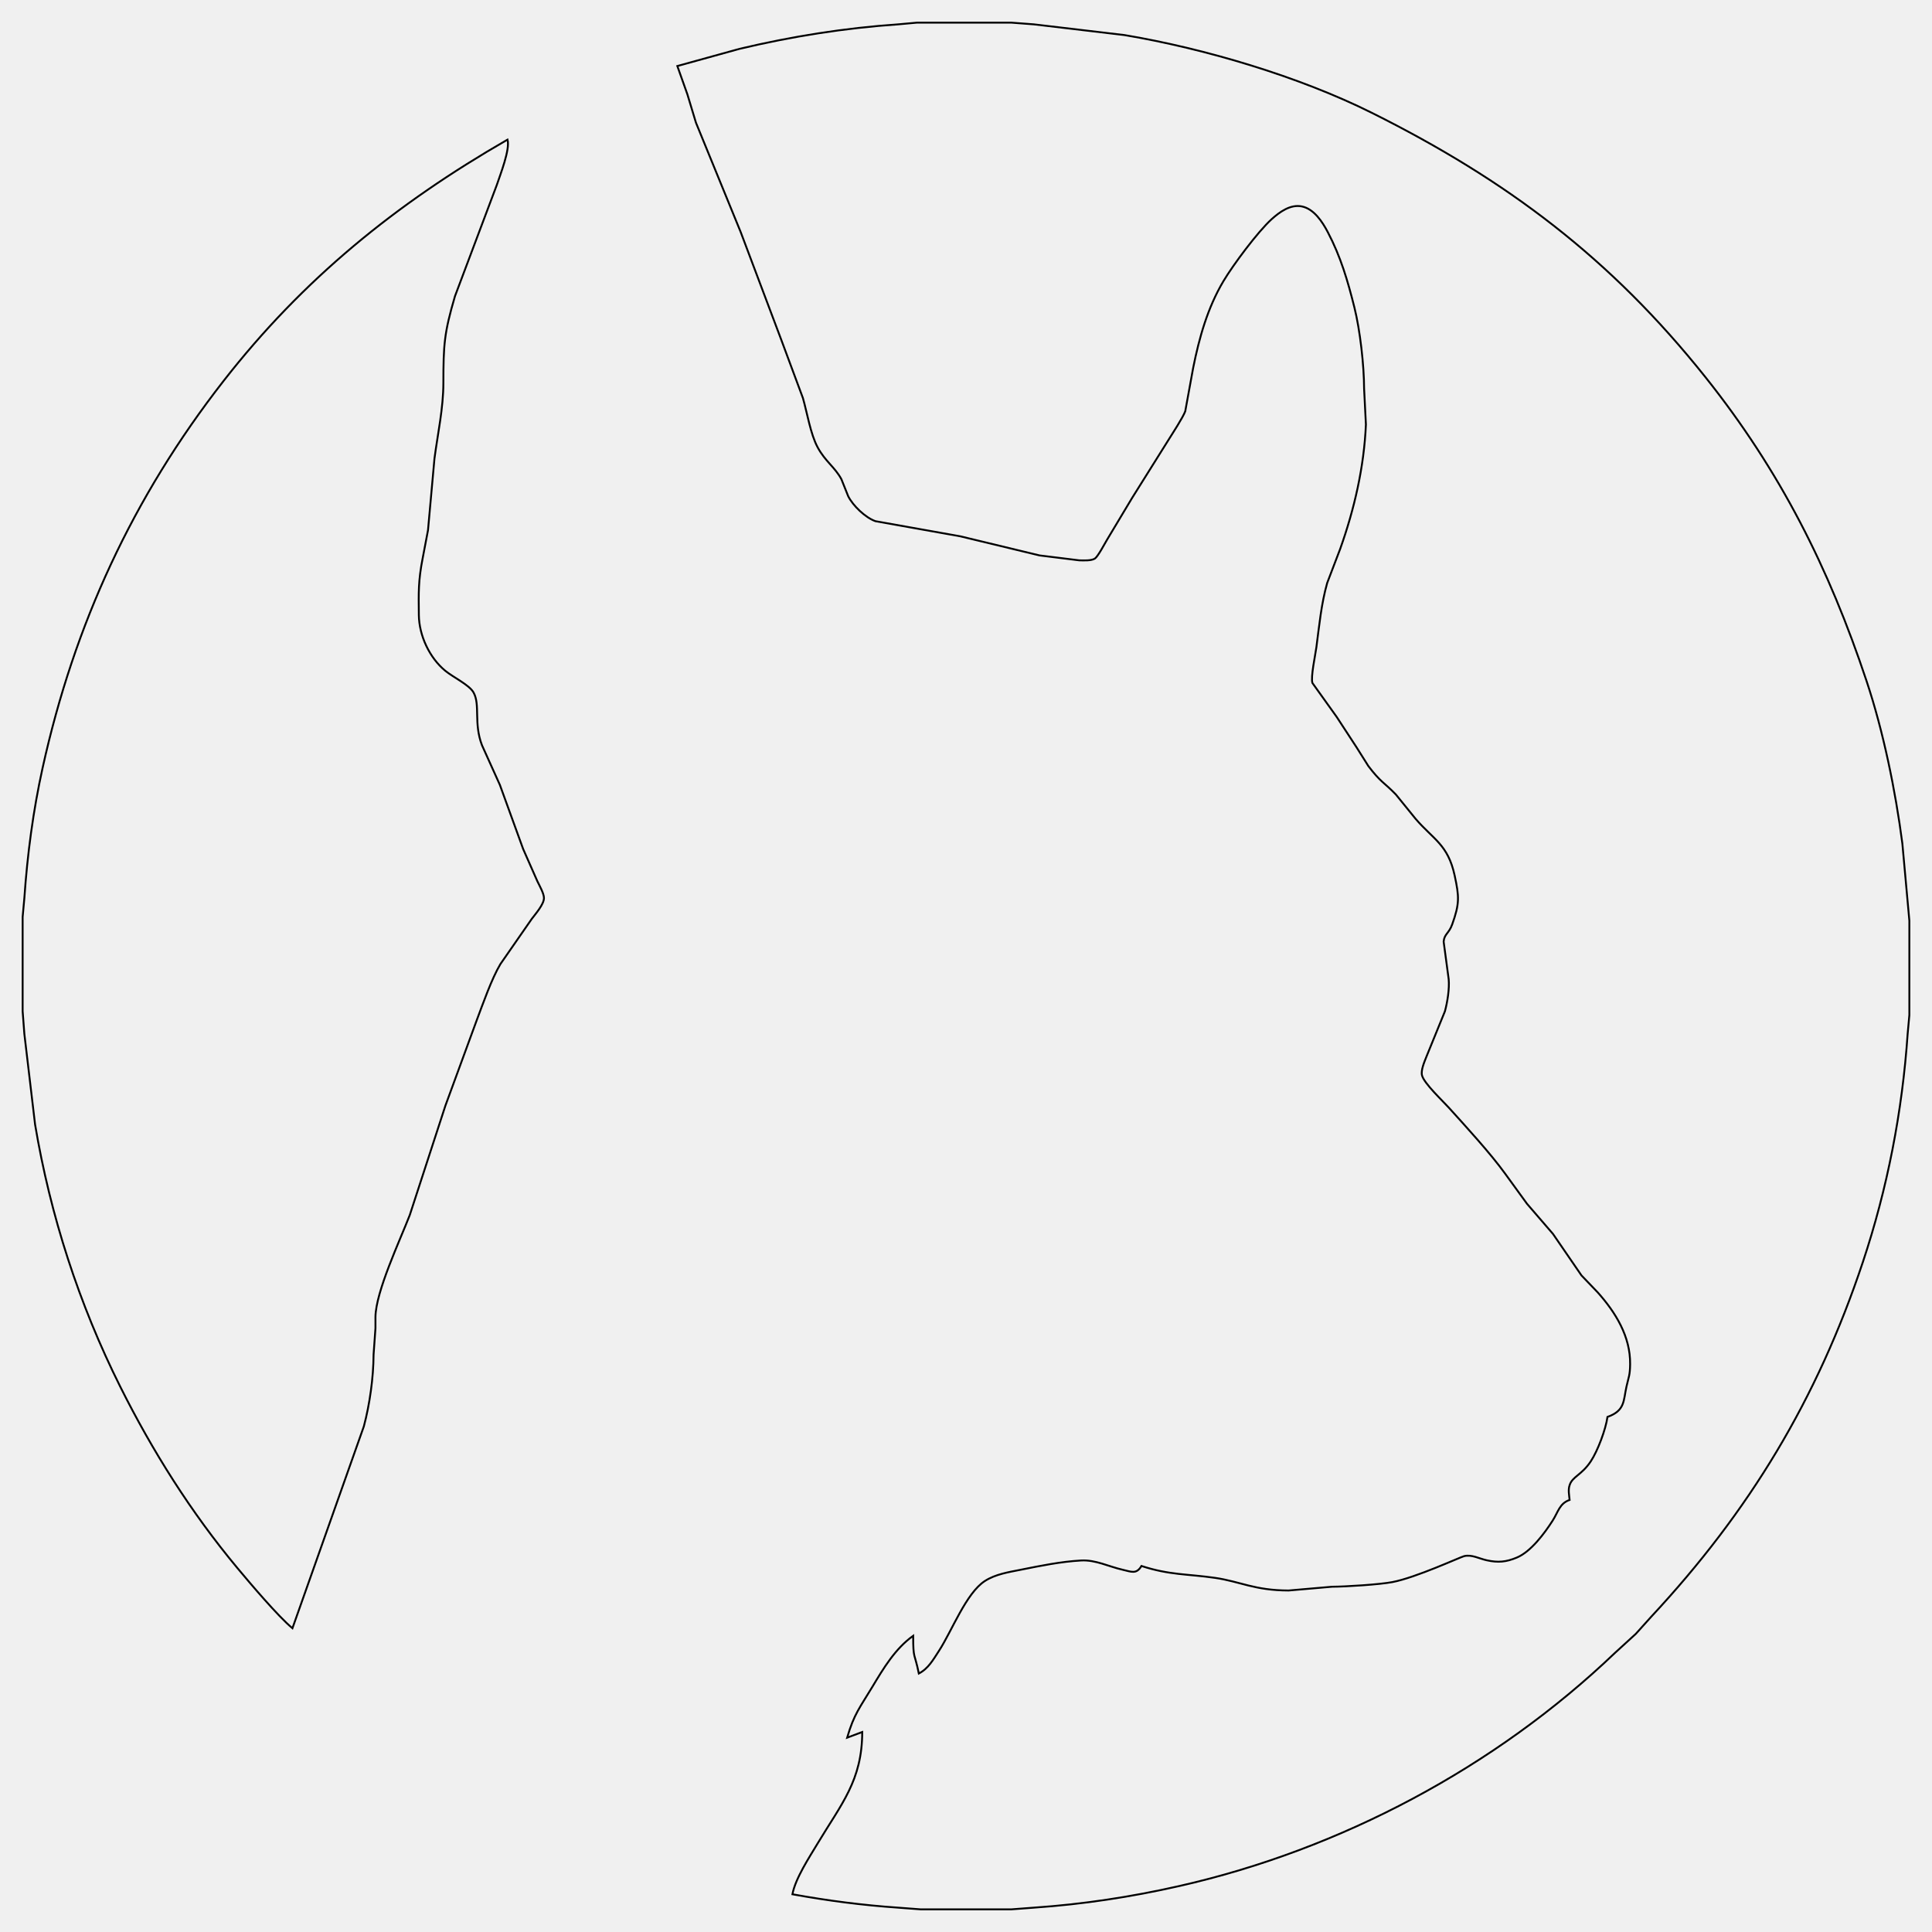
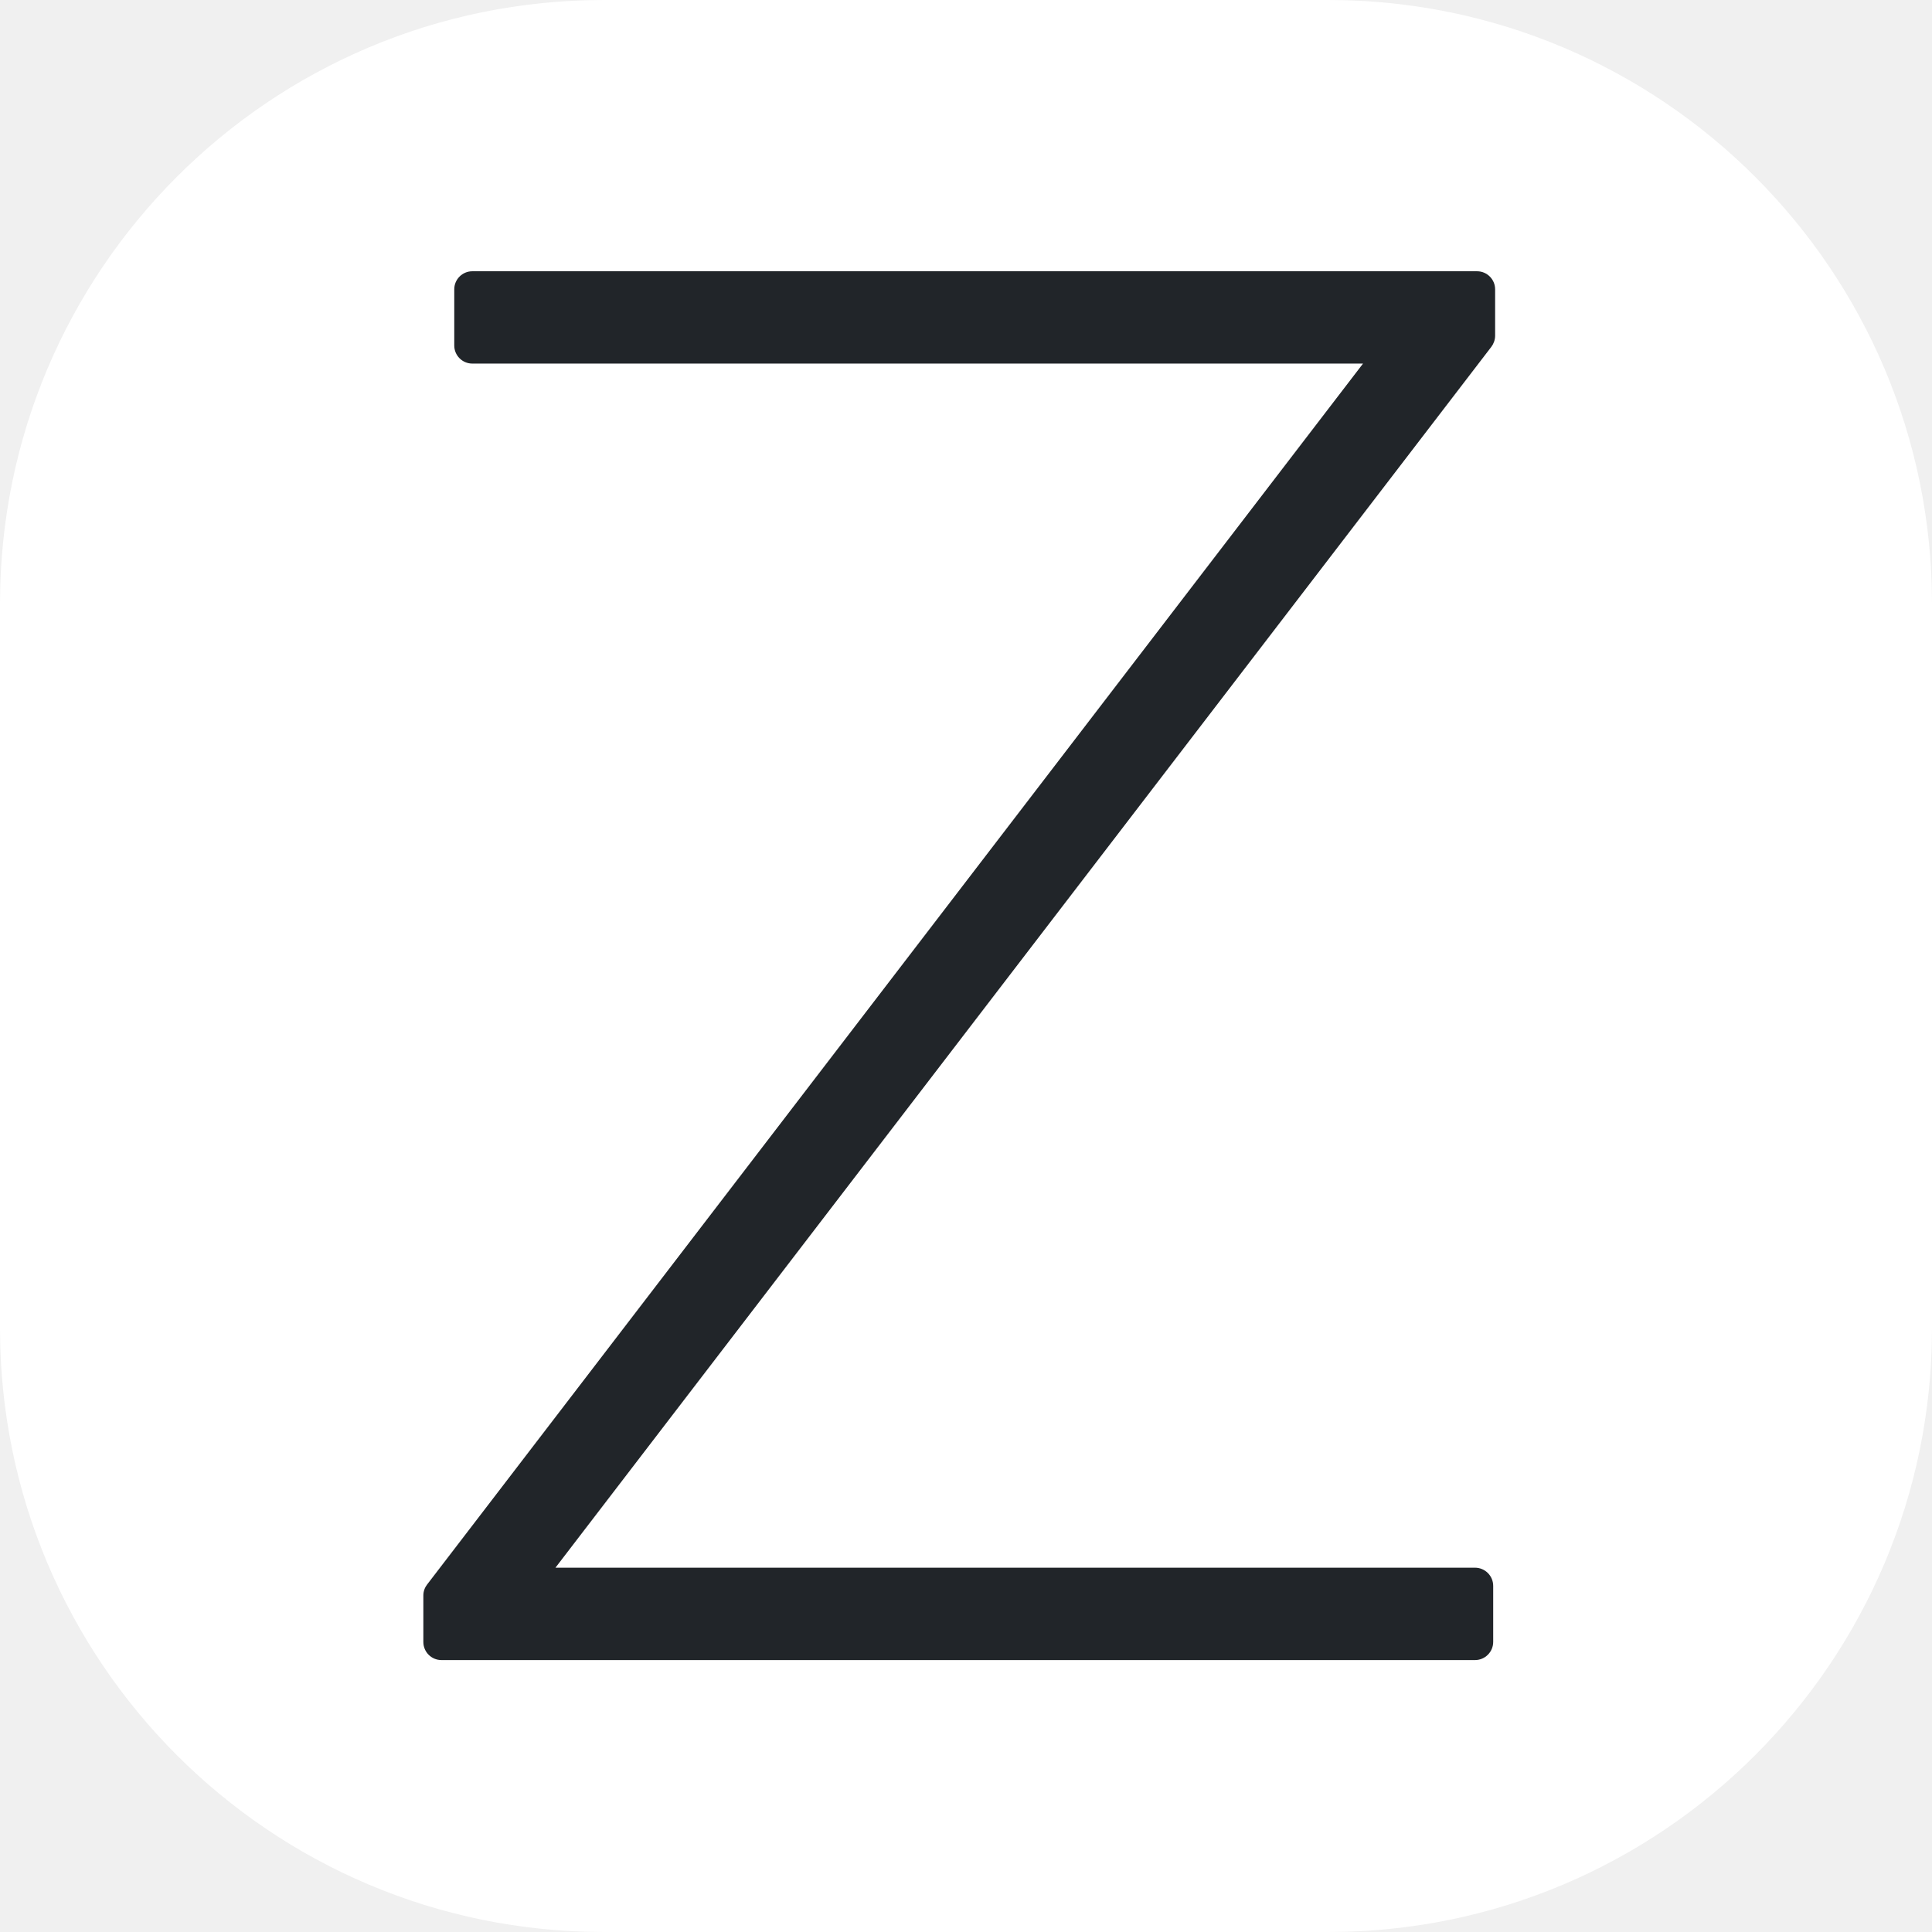
- <svg xmlns="http://www.w3.org/2000/svg" version="1.1" width="14.222in" height="14.222in" viewBox="0 0 1024 1024">
-   <path id="path1" fill="none" stroke="black" stroke-width="1" d="M 359.00,35.00            C 359.00,35.00 392.00,25.88 392.00,25.88              419.71,19.30 447.61,14.86 476.00,12.91              476.00,12.91 486.00,12.00 486.00,12.00              486.00,12.00 536.00,12.00 536.00,12.00              536.00,12.00 548.00,12.91 548.00,12.91              548.00,12.91 596.00,18.59 596.00,18.59              638.35,25.69 688.60,40.60 727.00,59.75              798.59,95.46 853.81,136.96 904.00,200.00              943.61,249.76 969.34,300.96 989.33,361.00              998.24,387.73 1004.63,419.04 1008.28,447.00              1008.28,447.00 1012.00,488.00 1012.00,488.00              1012.00,488.00 1012.00,538.00 1012.00,538.00              1012.00,538.00 1011.09,548.00 1011.09,548.00              1008.26,589.16 1000.39,629.82 987.33,669.00              963.12,741.64 927.29,800.97 875.09,857.00              875.09,857.00 866.99,866.00 866.99,866.00              866.99,866.00 856.00,876.04 856.00,876.04              792.57,936.68 710.58,980.28 625.00,999.65              599.52,1005.42 574.04,1009.30 548.00,1011.09              548.00,1011.09 536.00,1012.00 536.00,1012.00              536.00,1012.00 488.00,1012.00 488.00,1012.00              488.00,1012.00 476.00,1011.09 476.00,1011.09              457.12,1009.79 438.65,1007.40 420.00,1004.00              421.58,995.58 428.92,984.47 433.40,977.00              445.85,956.26 456.98,943.72 457.00,918.00              457.00,918.00 449.00,921.00 449.00,921.00              452.69,908.37 455.77,905.04 462.40,894.00              468.33,884.13 474.49,873.81 484.00,867.00              484.00,879.93 484.71,875.64 487.00,887.00              492.04,884.40 494.62,879.66 497.66,875.00              504.57,864.38 512.05,844.40 522.00,837.97              527.59,834.35 534.58,833.28 541.00,832.00              551.58,829.88 562.20,827.70 573.00,827.09              580.69,826.66 587.66,830.33 595.00,831.99              599.64,833.04 602.28,834.56 605.00,830.00              619.88,834.87 629.40,834.19 644.00,836.30              657.29,838.22 664.94,842.97 683.00,843.00              683.00,843.00 706.00,841.00 706.00,841.00              713.16,840.97 731.24,839.84 738.00,838.54              750.59,836.13 773.83,825.34 776.00,824.79              779.99,823.79 784.00,826.11 788.00,826.98              794.02,828.30 798.27,827.93 804.00,825.52              811.42,822.40 818.61,812.71 822.91,806.00              825.85,801.42 826.57,796.83 831.93,795.00              831.69,792.51 831.07,789.61 831.93,787.18              833.39,782.55 838.28,781.89 843.13,774.56              846.81,769.01 851.06,757.69 852.00,751.00              861.37,747.65 860.40,742.41 862.05,735.00              863.27,729.55 863.93,729.02 864.00,723.00              864.16,708.38 856.37,695.69 846.83,685.00              846.83,685.00 838.21,676.00 838.21,676.00              838.21,676.00 823.11,654.00 823.11,654.00              823.11,654.00 809.32,638.00 809.32,638.00              809.32,638.00 797.71,622.00 797.71,622.00              789.92,611.24 776.97,597.10 767.83,587.00              764.57,583.40 754.81,574.24 753.70,570.00              752.97,567.24 755.03,562.66 756.06,560.00              756.06,560.00 765.84,536.00 765.84,536.00              767.16,531.13 768.30,524.01 767.83,519.00              767.83,519.00 765.16,499.09 765.16,499.09              765.51,494.98 767.93,494.85 769.69,489.96              773.63,478.94 773.45,475.39 770.99,464.00              767.43,447.58 759.75,445.00 750.30,434.00              750.30,434.00 739.83,421.09 739.83,421.09              733.62,414.66 731.84,414.72 725.24,406.00              725.24,406.00 718.94,396.00 718.94,396.00              718.94,396.00 708.49,380.00 708.49,380.00              708.49,380.00 695.61,362.00 695.61,362.00              694.60,359.01 697.19,346.99 697.72,343.00              699.22,331.63 700.29,320.09 703.43,309.00              703.43,309.00 710.30,291.00 710.30,291.00              717.87,269.76 722.98,247.54 723.96,225.00              723.96,225.00 723.00,206.00 723.00,206.00              722.98,193.62 720.87,175.00 717.87,163.00              714.30,148.72 710.62,136.12 703.74,123.00              700.89,117.57 696.44,110.72 690.00,109.41              683.95,108.17 678.23,112.36 674.00,116.17              666.73,122.73 653.62,140.32 648.45,149.00              640.05,163.13 635.60,179.00 632.40,195.00              632.40,195.00 628.20,218.00 628.20,218.00              626.93,221.35 621.57,229.56 619.42,233.00              619.42,233.00 599.99,264.00 599.99,264.00              599.99,264.00 586.80,286.00 586.80,286.00              585.56,288.08 581.96,294.89 580.37,296.01              578.53,297.29 574.24,297.04 572.00,296.99              572.00,296.99 551.00,294.39 551.00,294.39              551.00,294.39 509.00,284.26 509.00,284.26              509.00,284.26 464.00,276.24 464.00,276.24              458.64,274.33 452.09,268.05 449.56,263.00              449.56,263.00 445.96,254.00 445.96,254.00              442.47,247.51 437.42,244.64 433.32,237.00              429.60,230.07 427.83,218.91 425.57,211.00              425.57,211.00 414.05,180.00 414.05,180.00              414.05,180.00 392.58,123.00 392.58,123.00              392.58,123.00 368.86,65.00 368.86,65.00              368.86,65.00 364.33,50.00 364.33,50.00              364.33,50.00 359.00,35.00 359.00,35.00 Z            M 269.00,74.00            C 270.44,79.16 265.16,92.51 263.33,98.00              263.33,98.00 241.14,157.00 241.14,157.00              235.37,176.65 235.03,182.75 235.00,203.00              234.98,216.44 232.03,229.73 230.28,243.00              230.28,243.00 226.85,281.00 226.85,281.00              226.85,281.00 224.00,296.00 224.00,296.00              221.68,307.84 221.86,314.14 222.00,326.00              222.13,336.85 227.61,348.62 236.00,355.53              240.18,358.97 248.75,363.00 250.99,367.04              254.64,373.61 250.97,383.28 255.46,395.00              255.46,395.00 264.94,416.00 264.94,416.00              264.94,416.00 277.28,450.00 277.28,450.00              277.28,450.00 284.78,467.00 284.78,467.00              285.87,469.31 288.33,473.56 288.31,476.00              288.28,479.36 283.90,484.30 281.87,487.00              281.87,487.00 265.21,511.00 265.21,511.00              260.56,518.80 255.91,532.16 252.58,541.00              252.58,541.00 236.08,586.00 236.08,586.00              236.08,586.00 217.19,644.00 217.19,644.00              211.96,657.53 199.17,684.57 199.00,698.00              199.00,698.00 199.00,704.00 199.00,704.00              199.00,704.00 198.00,718.00 198.00,718.00              197.94,730.16 195.98,744.23 192.85,756.00              192.85,756.00 179.05,795.00 179.05,795.00              179.05,795.00 155.00,863.00 155.00,863.00              147.48,856.80 132.51,839.11 125.75,831.00              101.26,801.59 80.85,769.19 63.75,735.00              41.87,691.23 26.68,644.25 18.59,596.00              18.59,596.00 12.91,548.00 12.91,548.00              12.91,548.00 12.00,536.00 12.00,536.00              12.00,536.00 12.00,486.00 12.00,486.00              12.00,486.00 12.91,476.00 12.91,476.00              14.51,452.81 17.56,429.74 22.58,407.00              39.40,330.84 70.37,263.65 118.42,202.00              160.64,147.84 209.79,108.10 269.00,74.00 Z" />
+ <svg xmlns="http://www.w3.org/2000/svg" width="800px" height="800px" viewBox="0 0 32 32">
+   <style>
+     .bg { fill: #fff; }
+     .letter { fill: #212529; }
+     
+     @media (prefers-color-scheme: dark) {
+       .bg { fill: #212529; }
+       .letter { fill: #dee2e6; }
+     }
+   </style>
+   <rect class="bg" width="100%" height="100%" rx="10" />
+   <path class="letter" d="M24.764 5.562v-0.769c-0-0.166-0.134-0.3-0.3-0.3-0 0-0.001 0-0.001 0h-16.639c-0 0-0 0-0.001 0-0.165 0-0.299 0.134-0.299 0.299 0 0 0 0 0 0.001v-0 0.929c0 0 0 0 0 0.001 0 0.165 0.134 0.299 0.299 0.299 0 0 0 0 0.001 0h14.752l-15.502 20.223c-0.038 0.049-0.062 0.112-0.062 0.18 0 0.001 0 0.001 0 0.002v-0 0.768c0 0 0 0 0 0.001 0 0.166 0.134 0.3 0.3 0.3h17.119c0.166-0 0.301-0.135 0.301-0.301v0-0.928c-0-0.166-0.135-0.301-0.301-0.301h-15.231l15.501-20.221c0.038-0.050 0.062-0.114 0.063-0.182v-0z" />
</svg>
